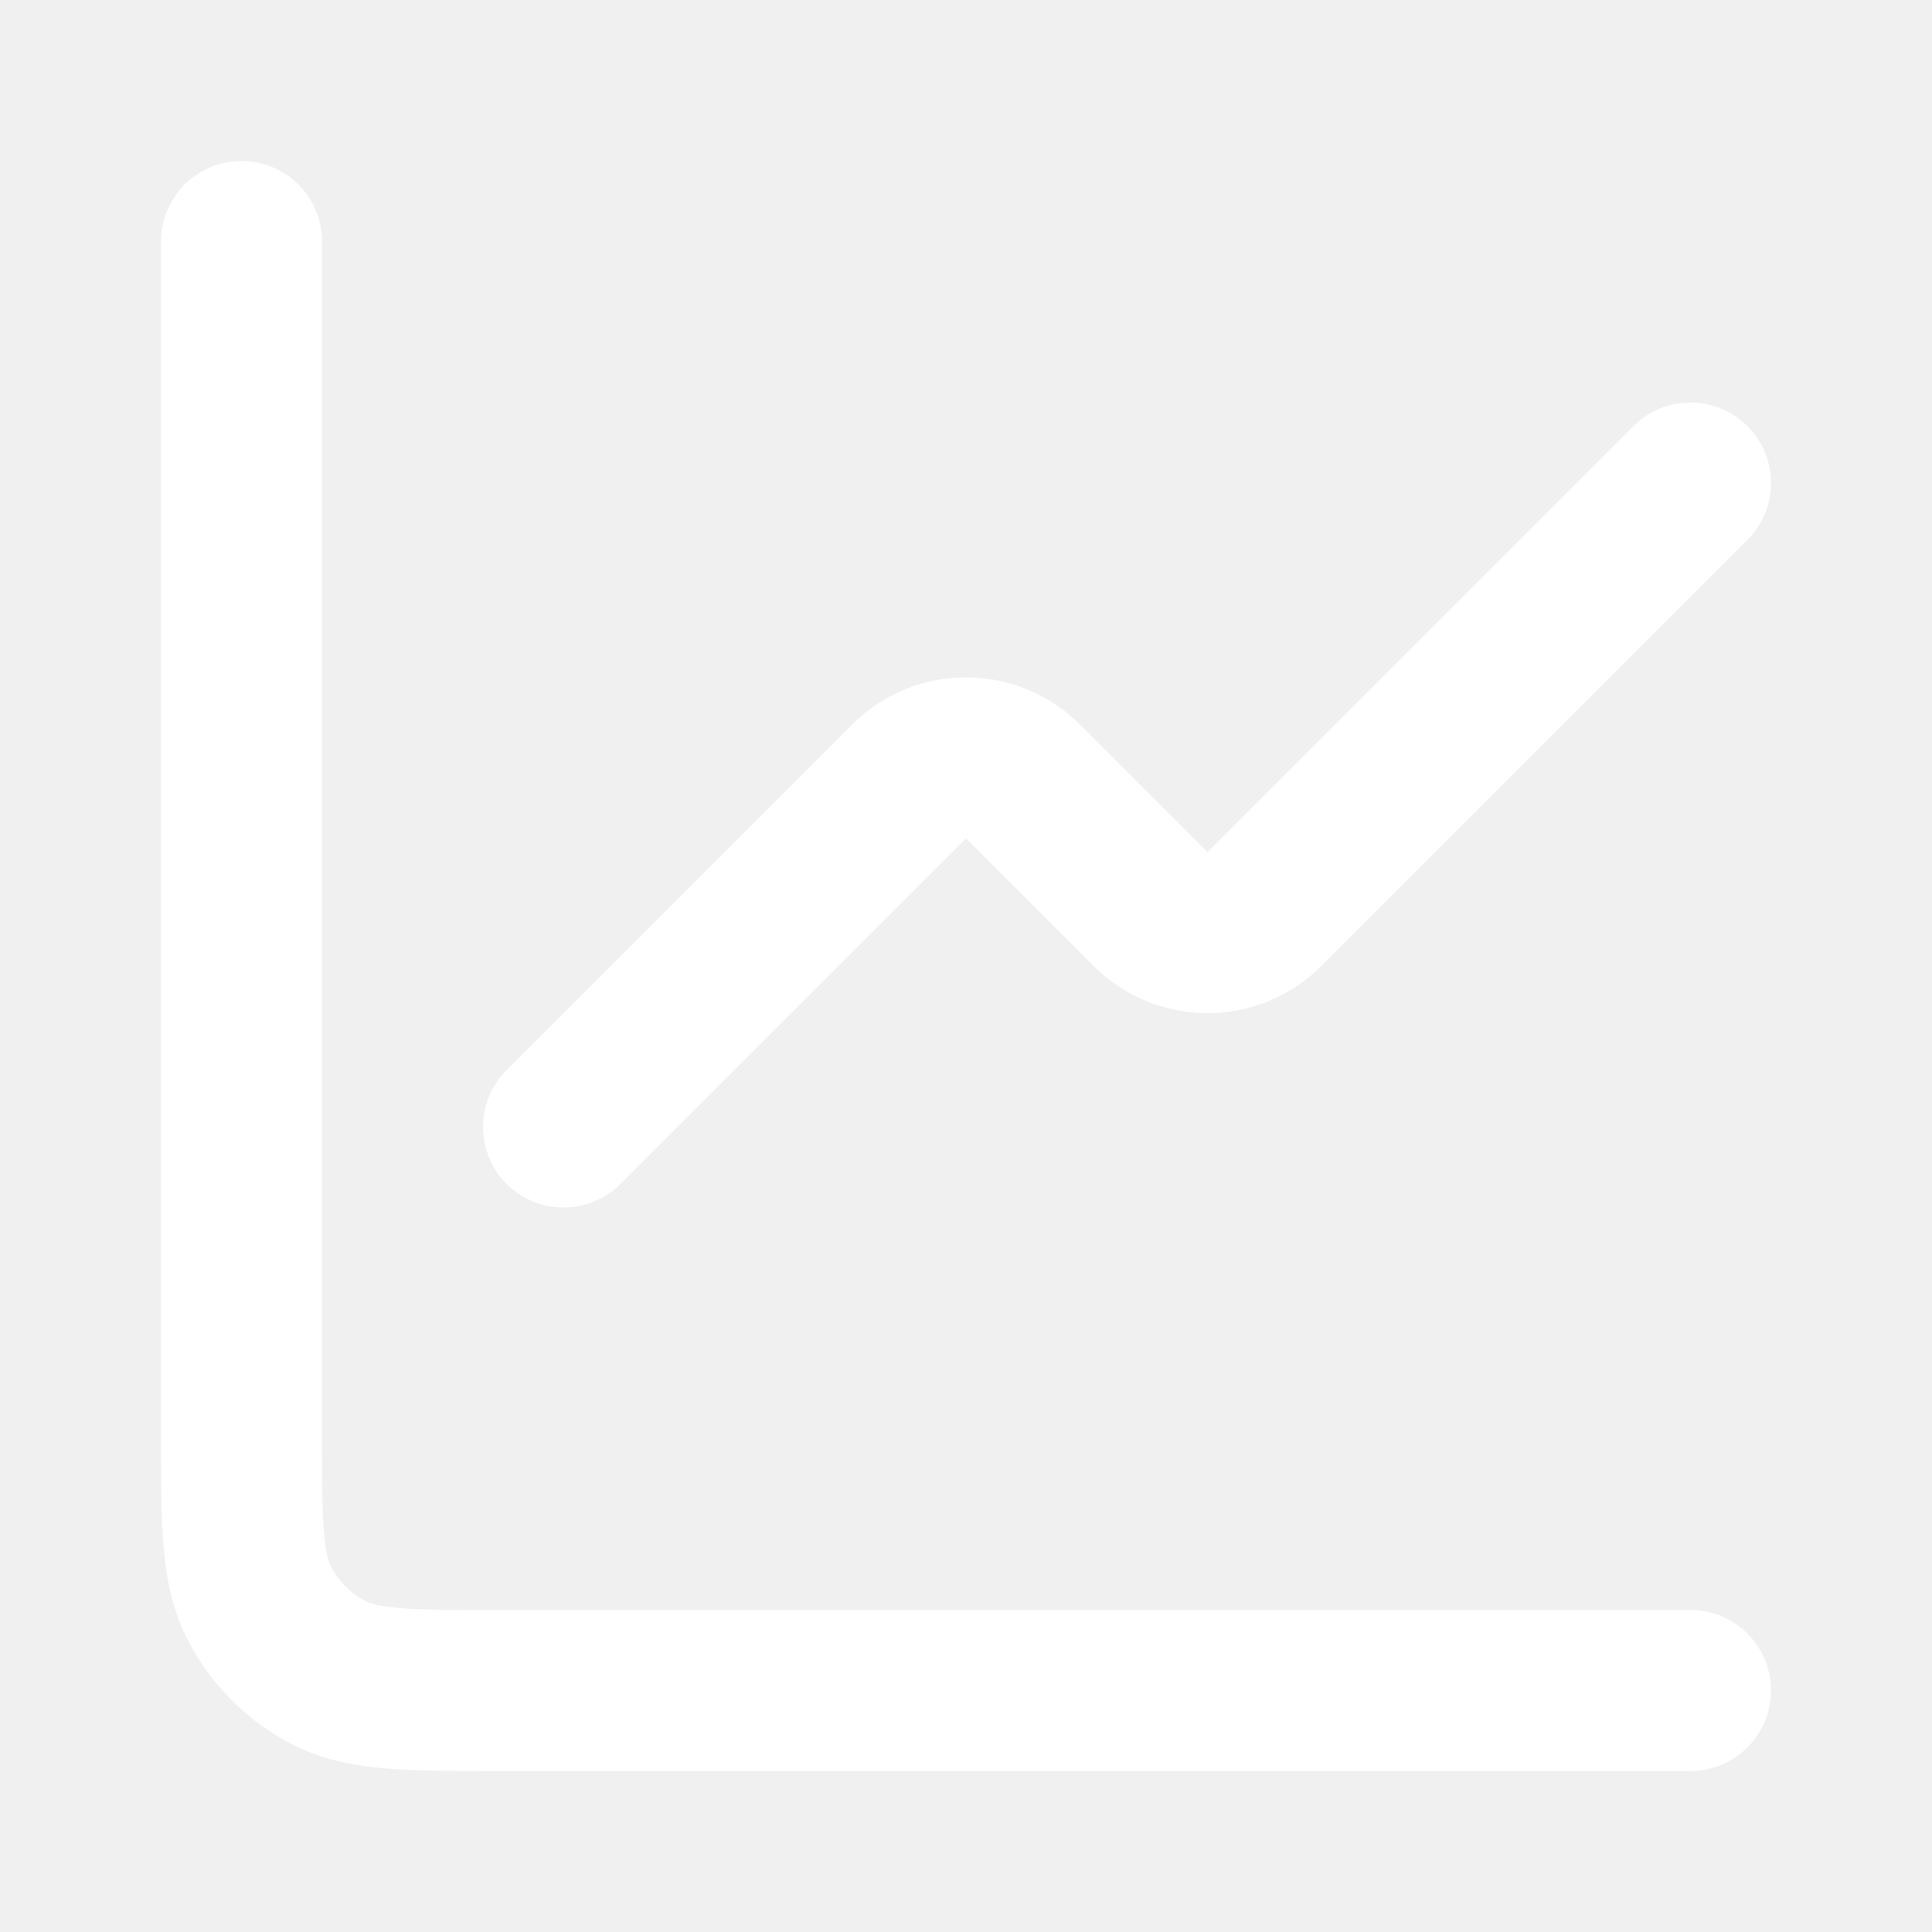
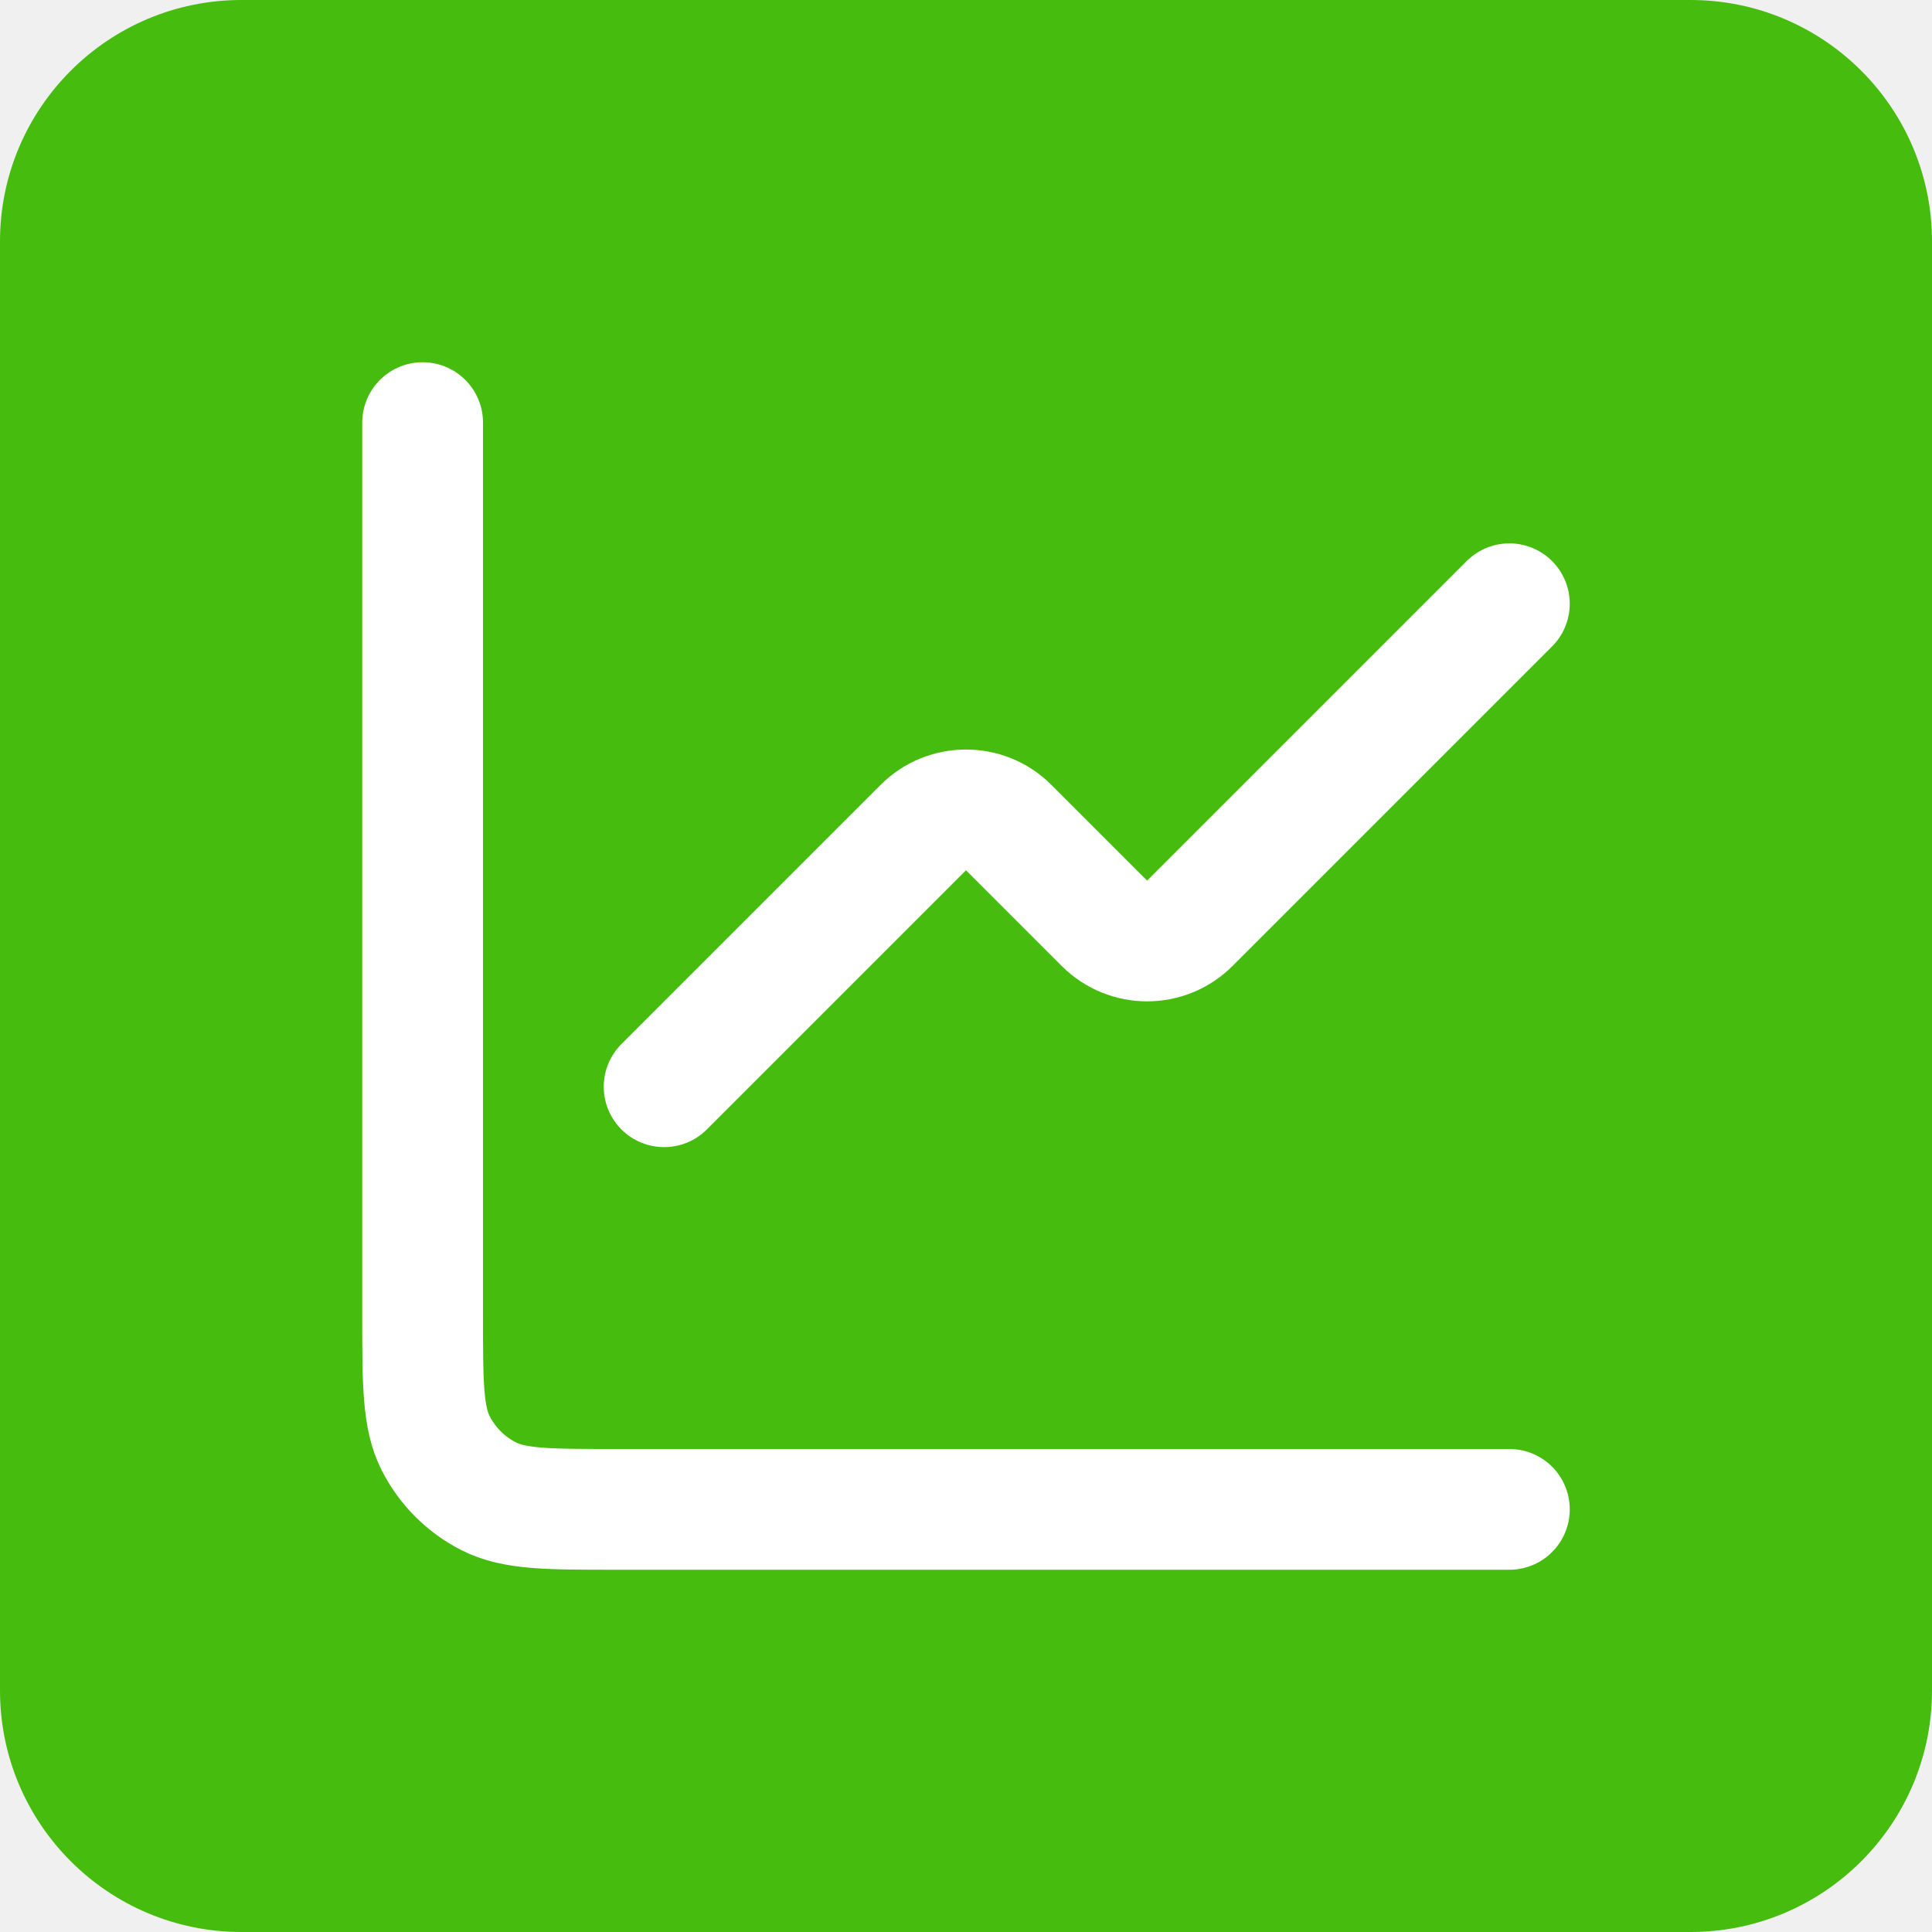
- <svg xmlns="http://www.w3.org/2000/svg" width="24" height="24" viewBox="0 0 24 24" fill="none">
-   <path d="M21 6L15.707 11.293C15.317 11.683 14.683 11.683 14.293 11.293L12.707 9.707C12.317 9.317 11.683 9.317 11.293 9.707L7 14" stroke="white" stroke-width="2" stroke-linecap="round" stroke-linejoin="round" />
-   <path d="M3 3V17.8C3 18.92 3 19.48 3.218 19.908C3.41 20.284 3.716 20.59 4.092 20.782C4.52 21 5.08 21 6.2 21H21" stroke="white" stroke-width="2" stroke-linecap="round" />
+ <svg xmlns="http://www.w3.org/2000/svg" width="32" height="32" viewBox="0 0 32 32" fill="none">
+   <rect width="32" height="32" rx="4" fill="#46BD0E" />
+   <path d="M25 10L19.707 15.293C19.317 15.683 18.683 15.683 18.293 15.293L16.707 13.707C16.317 13.317 15.683 13.317 15.293 13.707L11 18" stroke="white" stroke-width="2" stroke-linecap="round" stroke-linejoin="round" />
+   <path d="M7 7V21.8C7 22.92 7 23.48 7.218 23.908C7.41 24.284 7.716 24.59 8.092 24.782C8.52 25 9.08 25 10.2 25H25" stroke="white" stroke-width="2" stroke-linecap="round" />
</svg>
